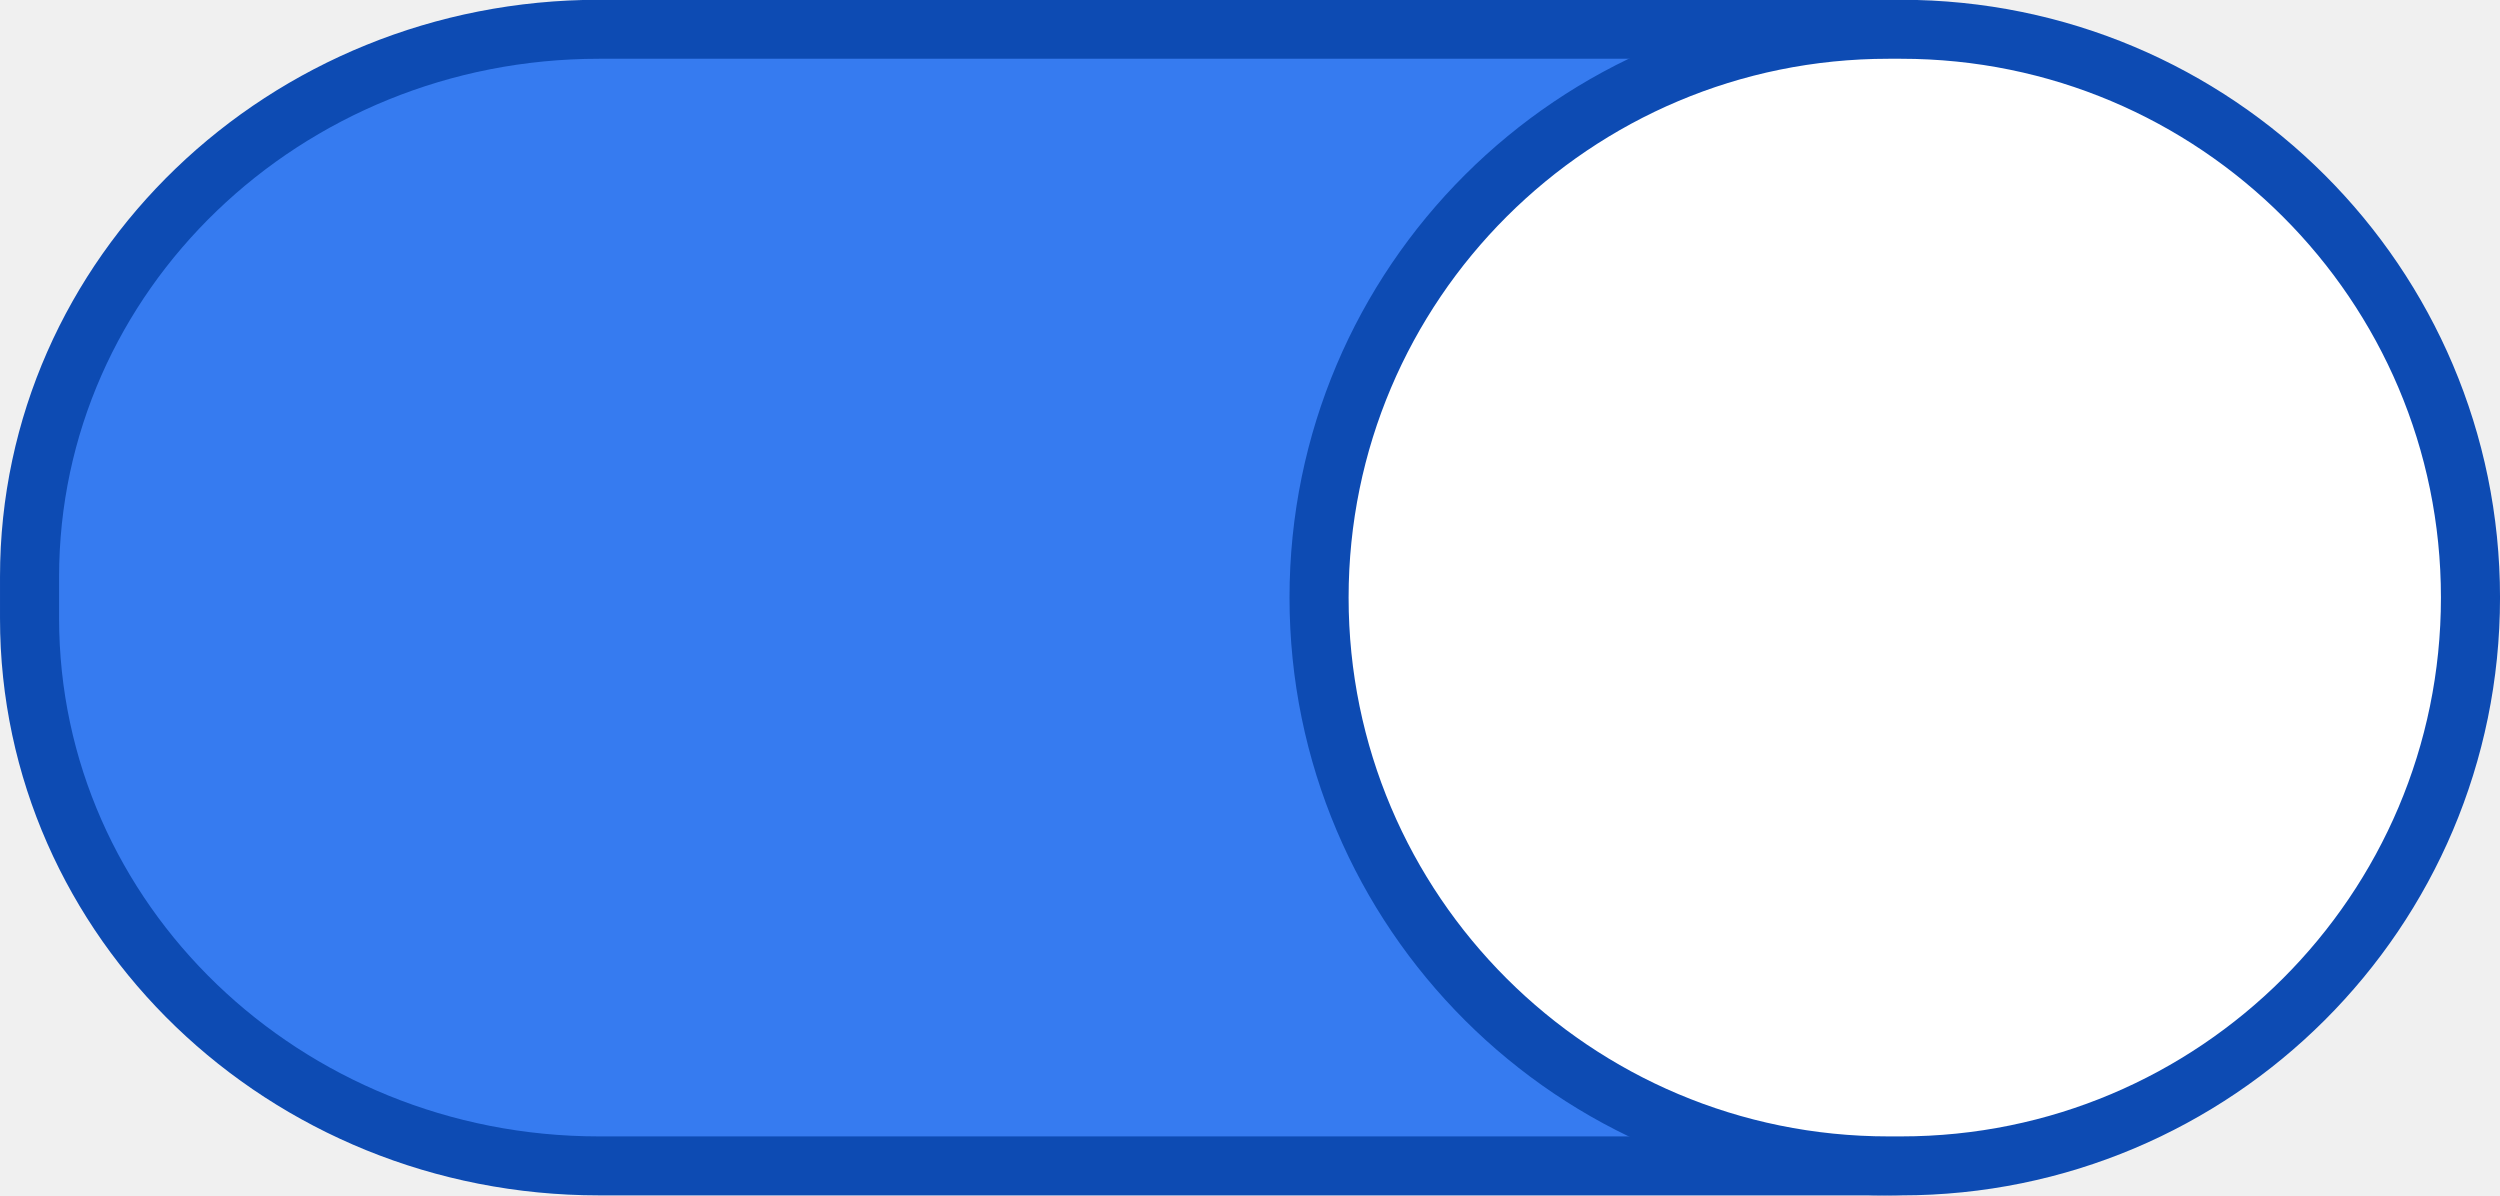
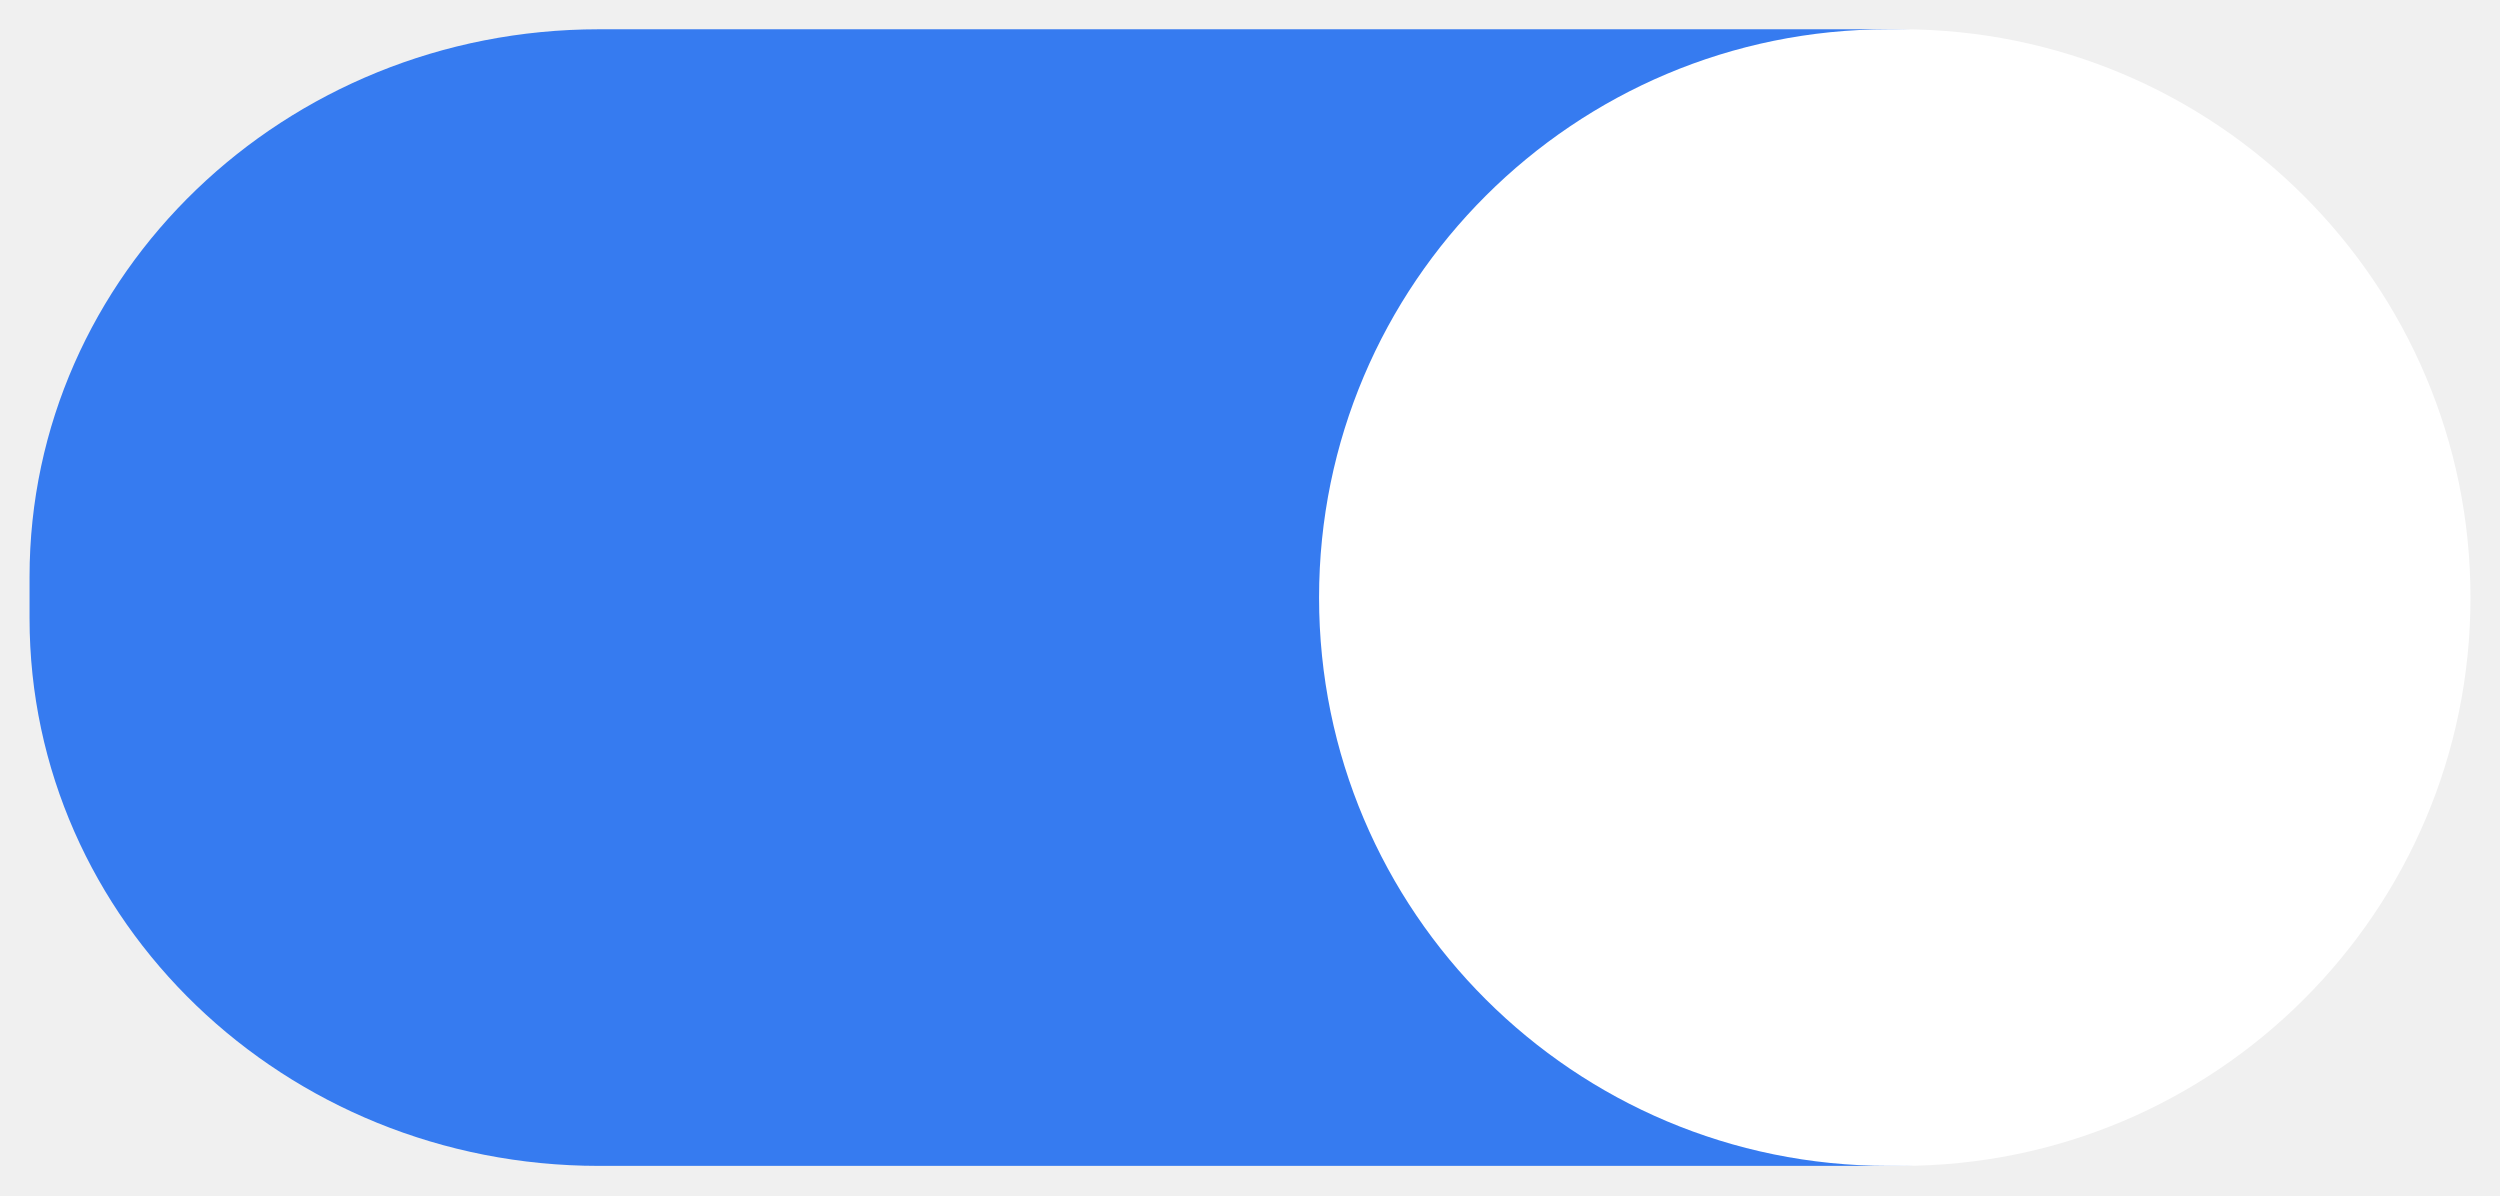
<svg xmlns="http://www.w3.org/2000/svg" width="92.002" height="44" version="1.1" viewBox="0 0 92.002 44">
  <g transform="matrix(2.0041 0 0 2.0003 -.16504 -582.43)">
-     <rect x=".625" y="291.71" width="44.446" height="20.911" rx="10.455" ry="10.073" style="fill:#367bf0;paint-order:normal;stroke-width:1.085;stroke:#0d4bb3" />
-     <rect x="24.304" y="291.71" width="21.143" height="20.911" rx="10.455" ry="10.455" style="fill:#fff;paint-order:normal;stroke-width:1.085;stroke:#0d4bb3" />
+     <rect x=".625" y="291.71" width="44.446" height="20.911" rx="10.455" ry="10.073" style="fill:#367bf0;paint-order:normal;stroke-width:0;stroke:#0d4bb3" />
+     <rect x="24.304" y="291.71" width="21.143" height="20.911" rx="10.455" ry="10.455" style="fill:#fff;paint-order:normal;stroke-width:0;stroke:#0d4bb3" />
  </g>
</svg>
